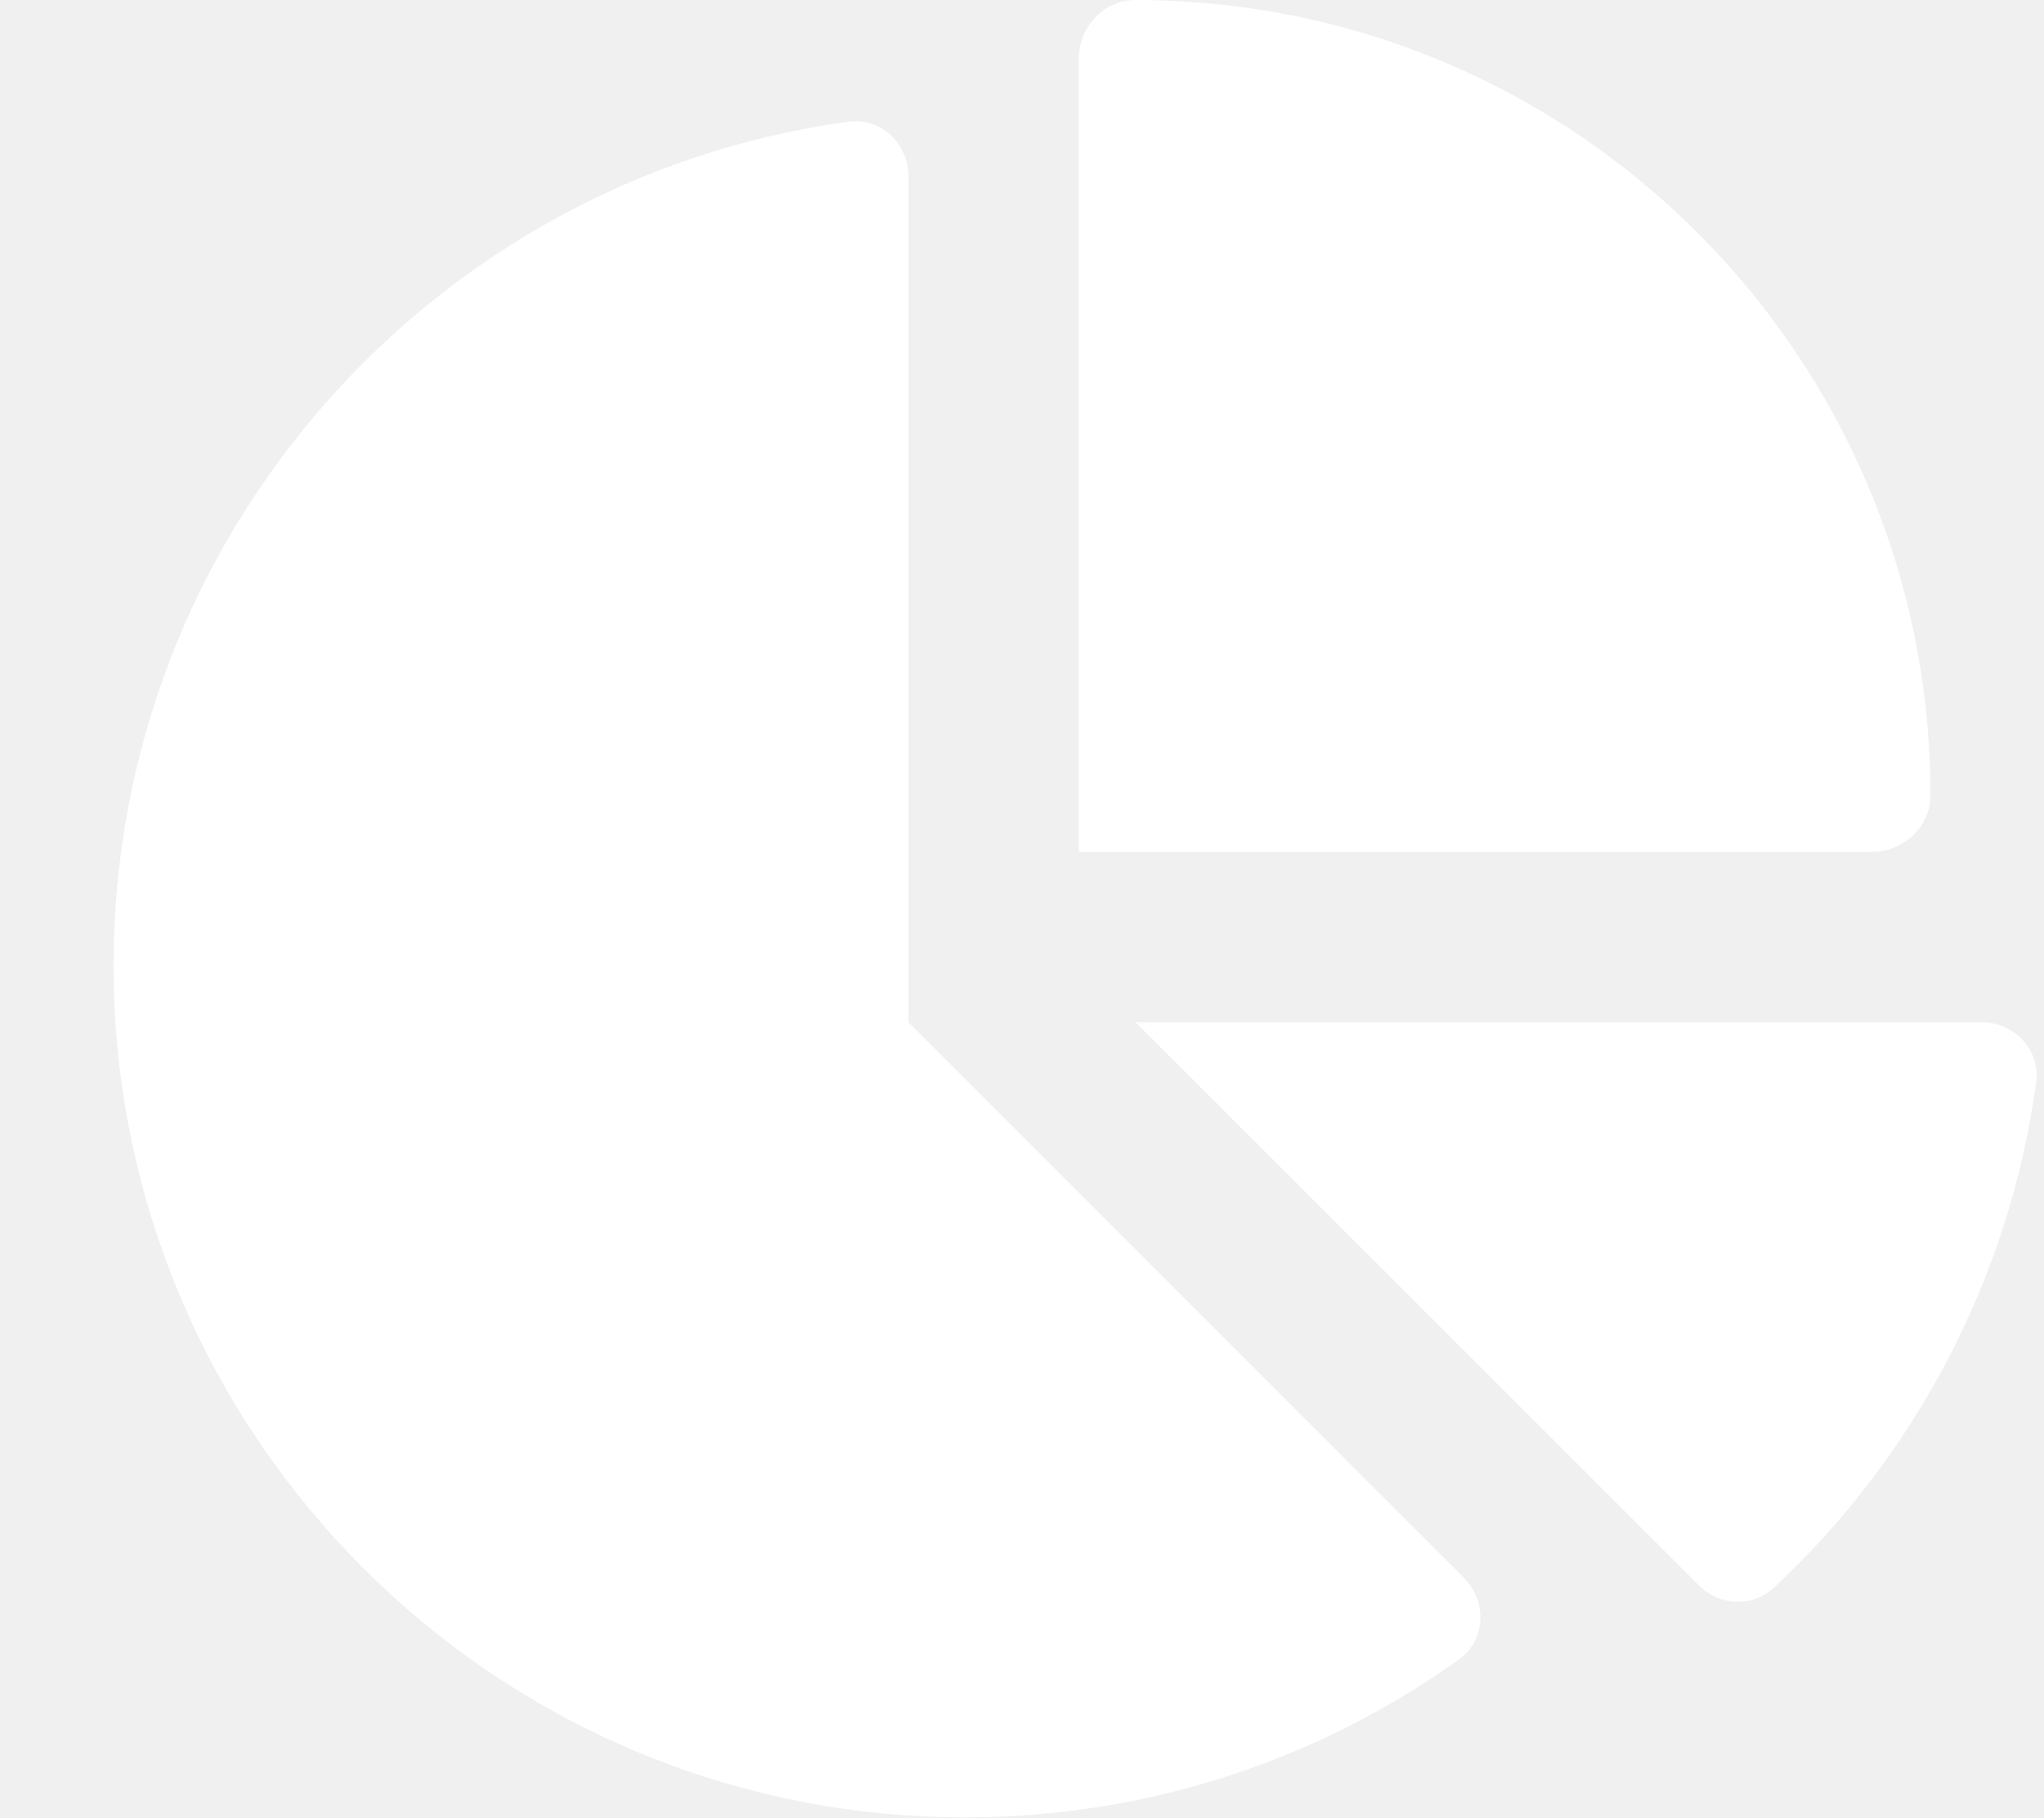
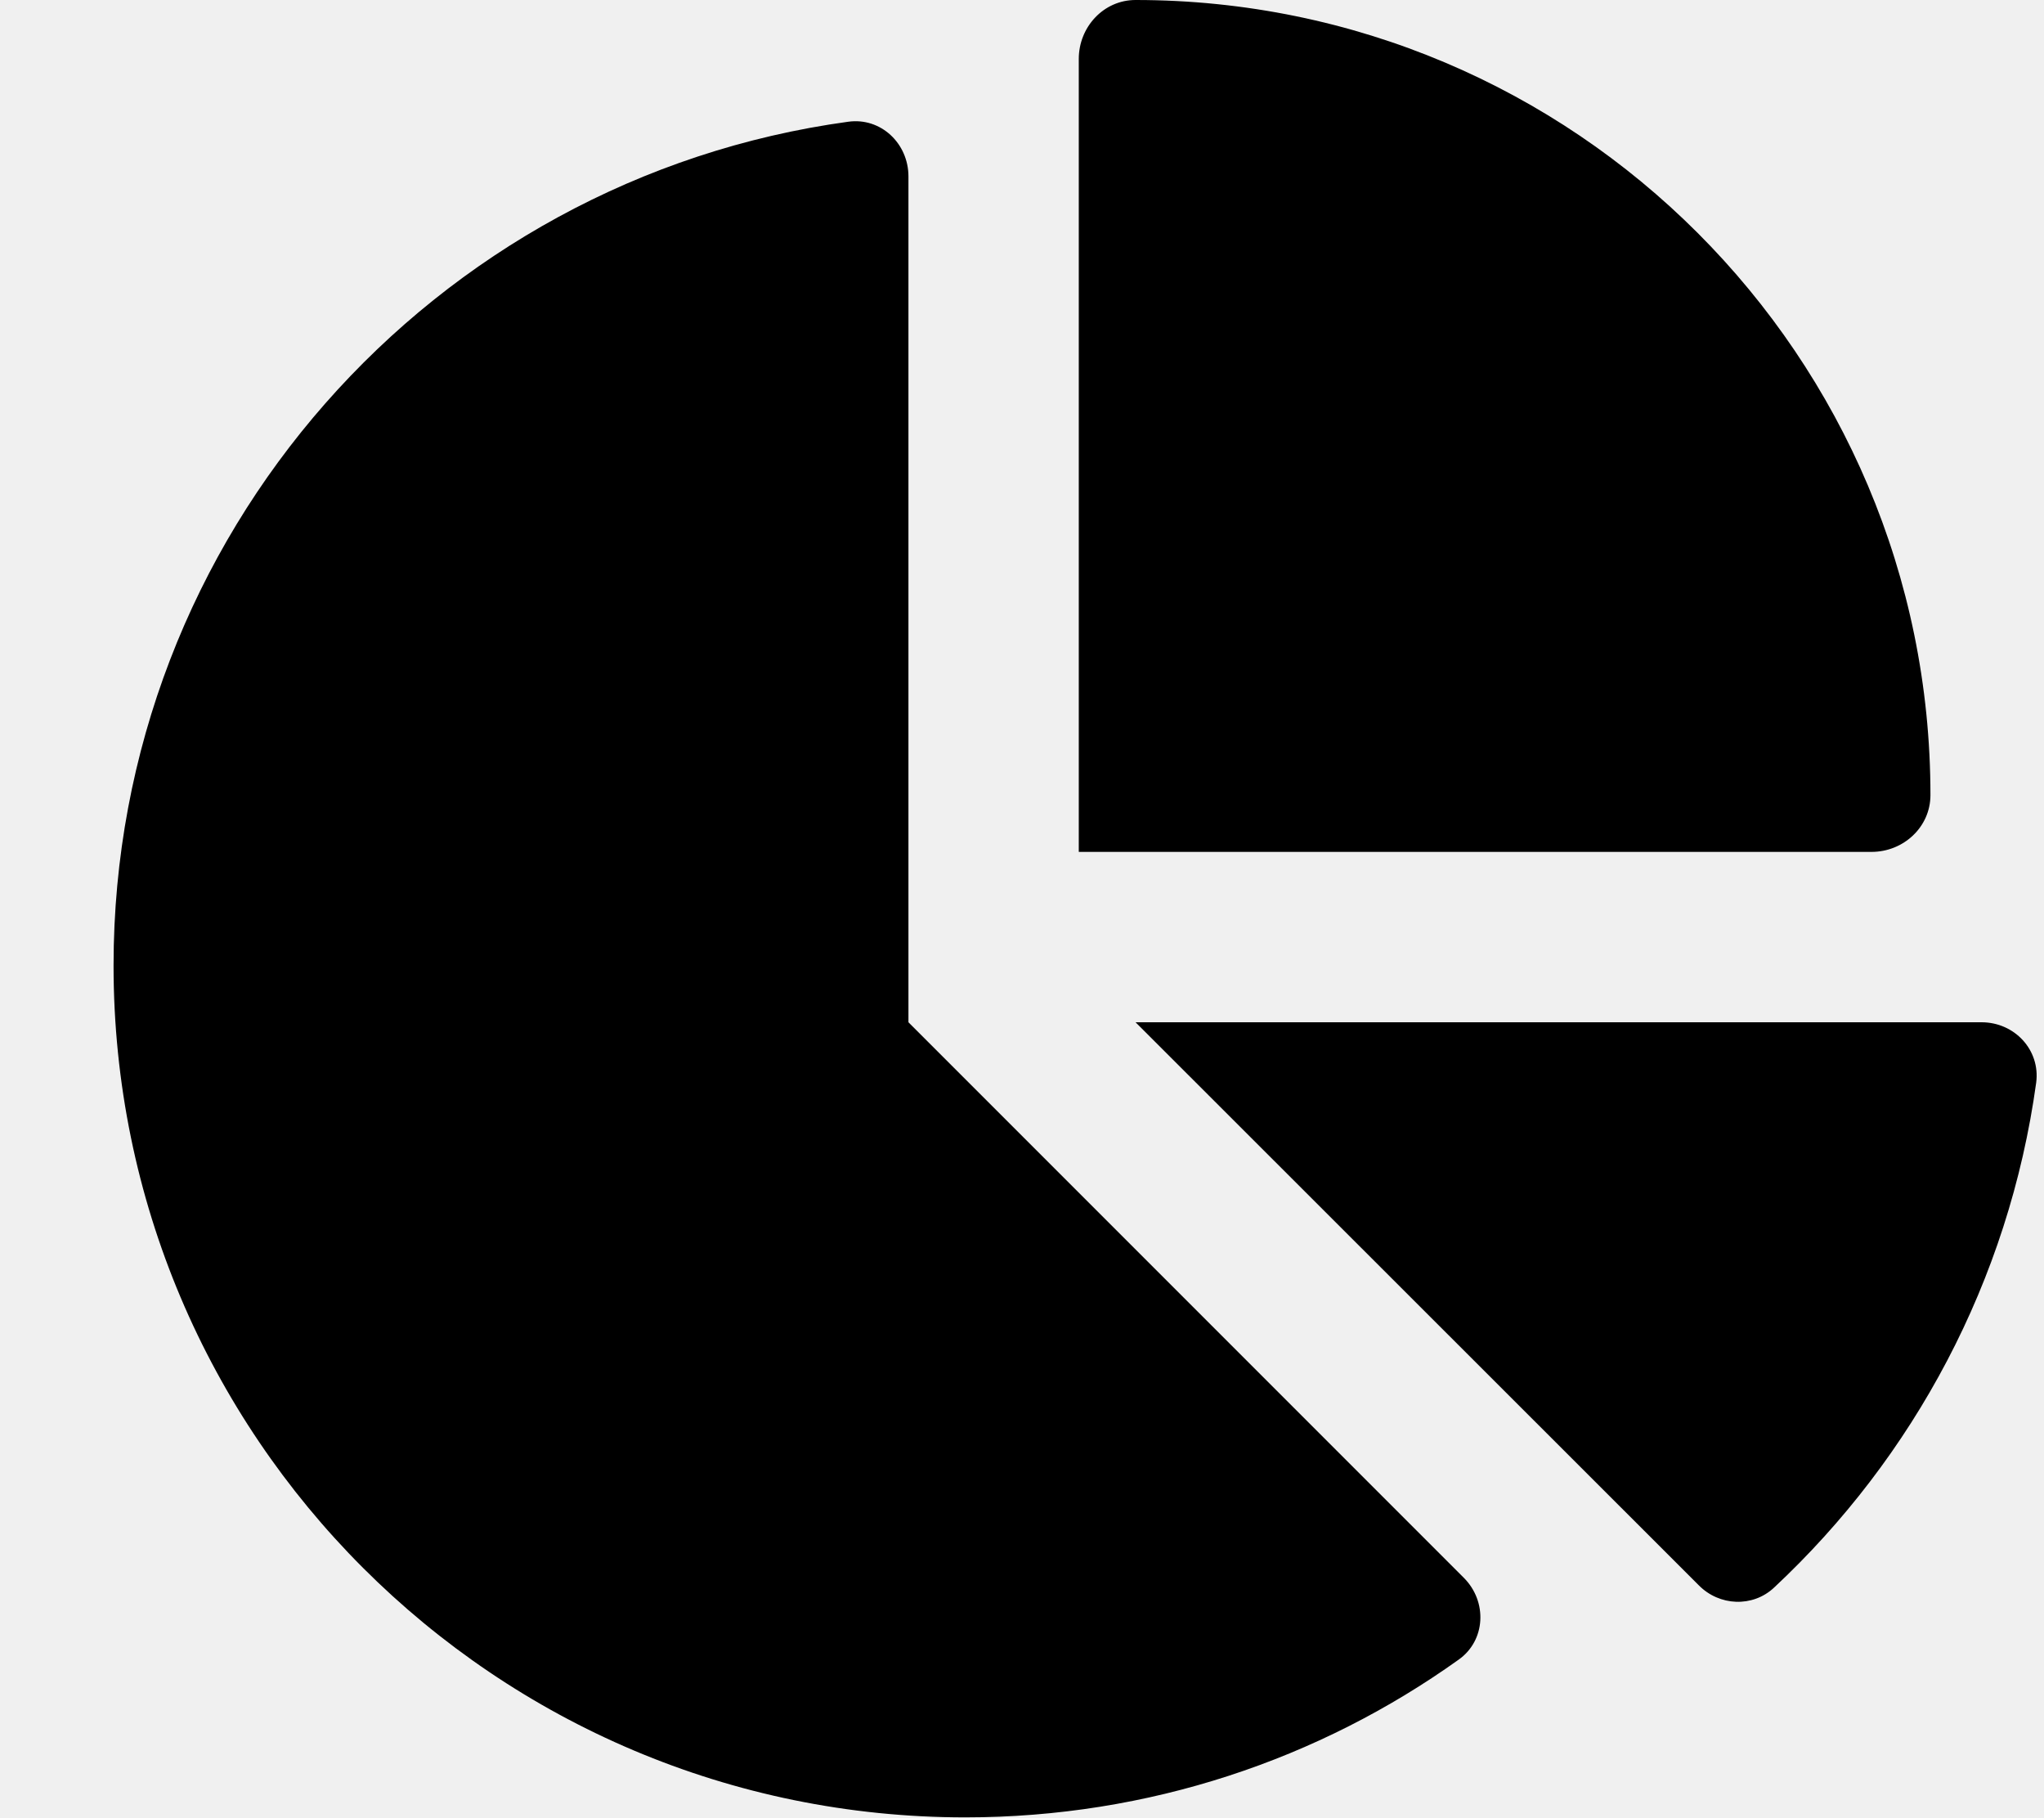
<svg xmlns="http://www.w3.org/2000/svg" viewBox="0 0 576 512">
-   <style>svg{fill:#ffffff}</style>
  <path d="M304 240V16.6c0-9 7-16.6 16-16.6C443.7 0 544 100.3 544 224c0 9-7.6 16-16.6 16H304zM32 272C32 150.7 122.1 50.3 239 34.3c9.2-1.3 17 6.1 17 15.4V288L412.5 444.5c6.7 6.7 6.2 17.7-1.5 23.1C371.8 495.6 323.8 512 272 512C139.5 512 32 404.6 32 272zm526.4 16c9.3 0 16.6 7.8 15.4 17c-7.7 55.9-34.6 105.6-73.9 142.3c-6 5.6-15.4 5.2-21.2-.7L320 288H558.4z" />
</svg>
